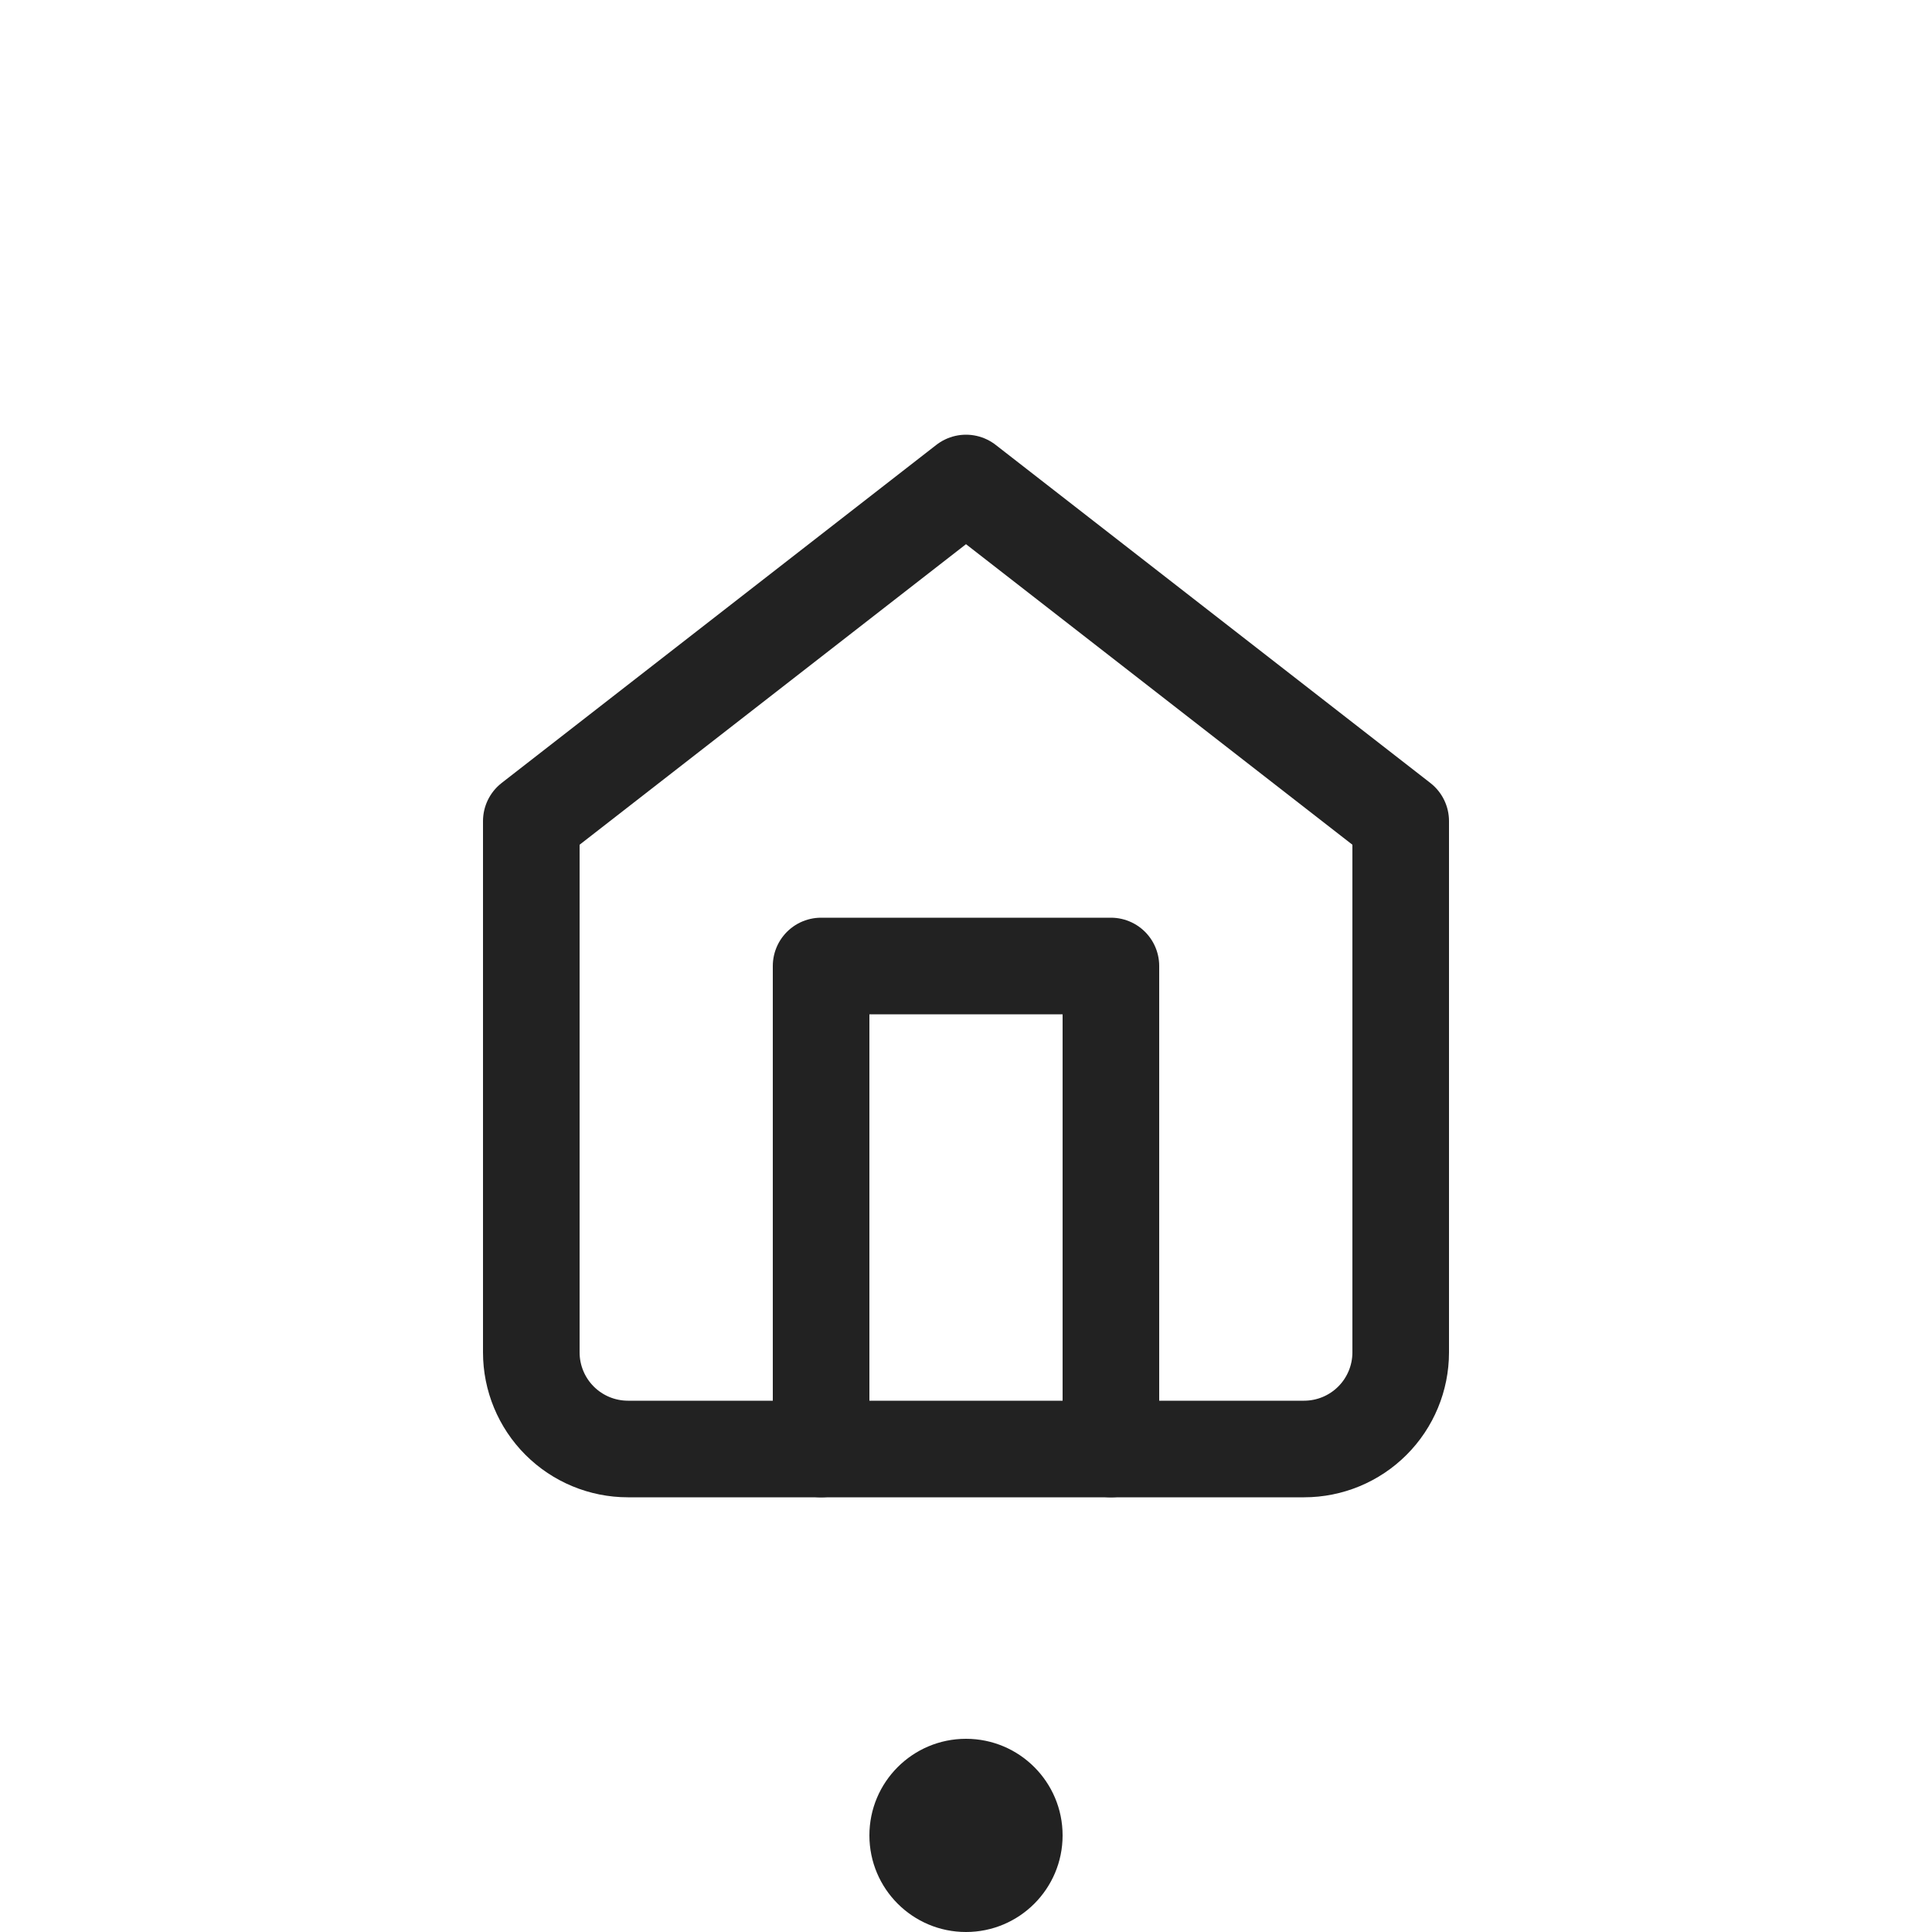
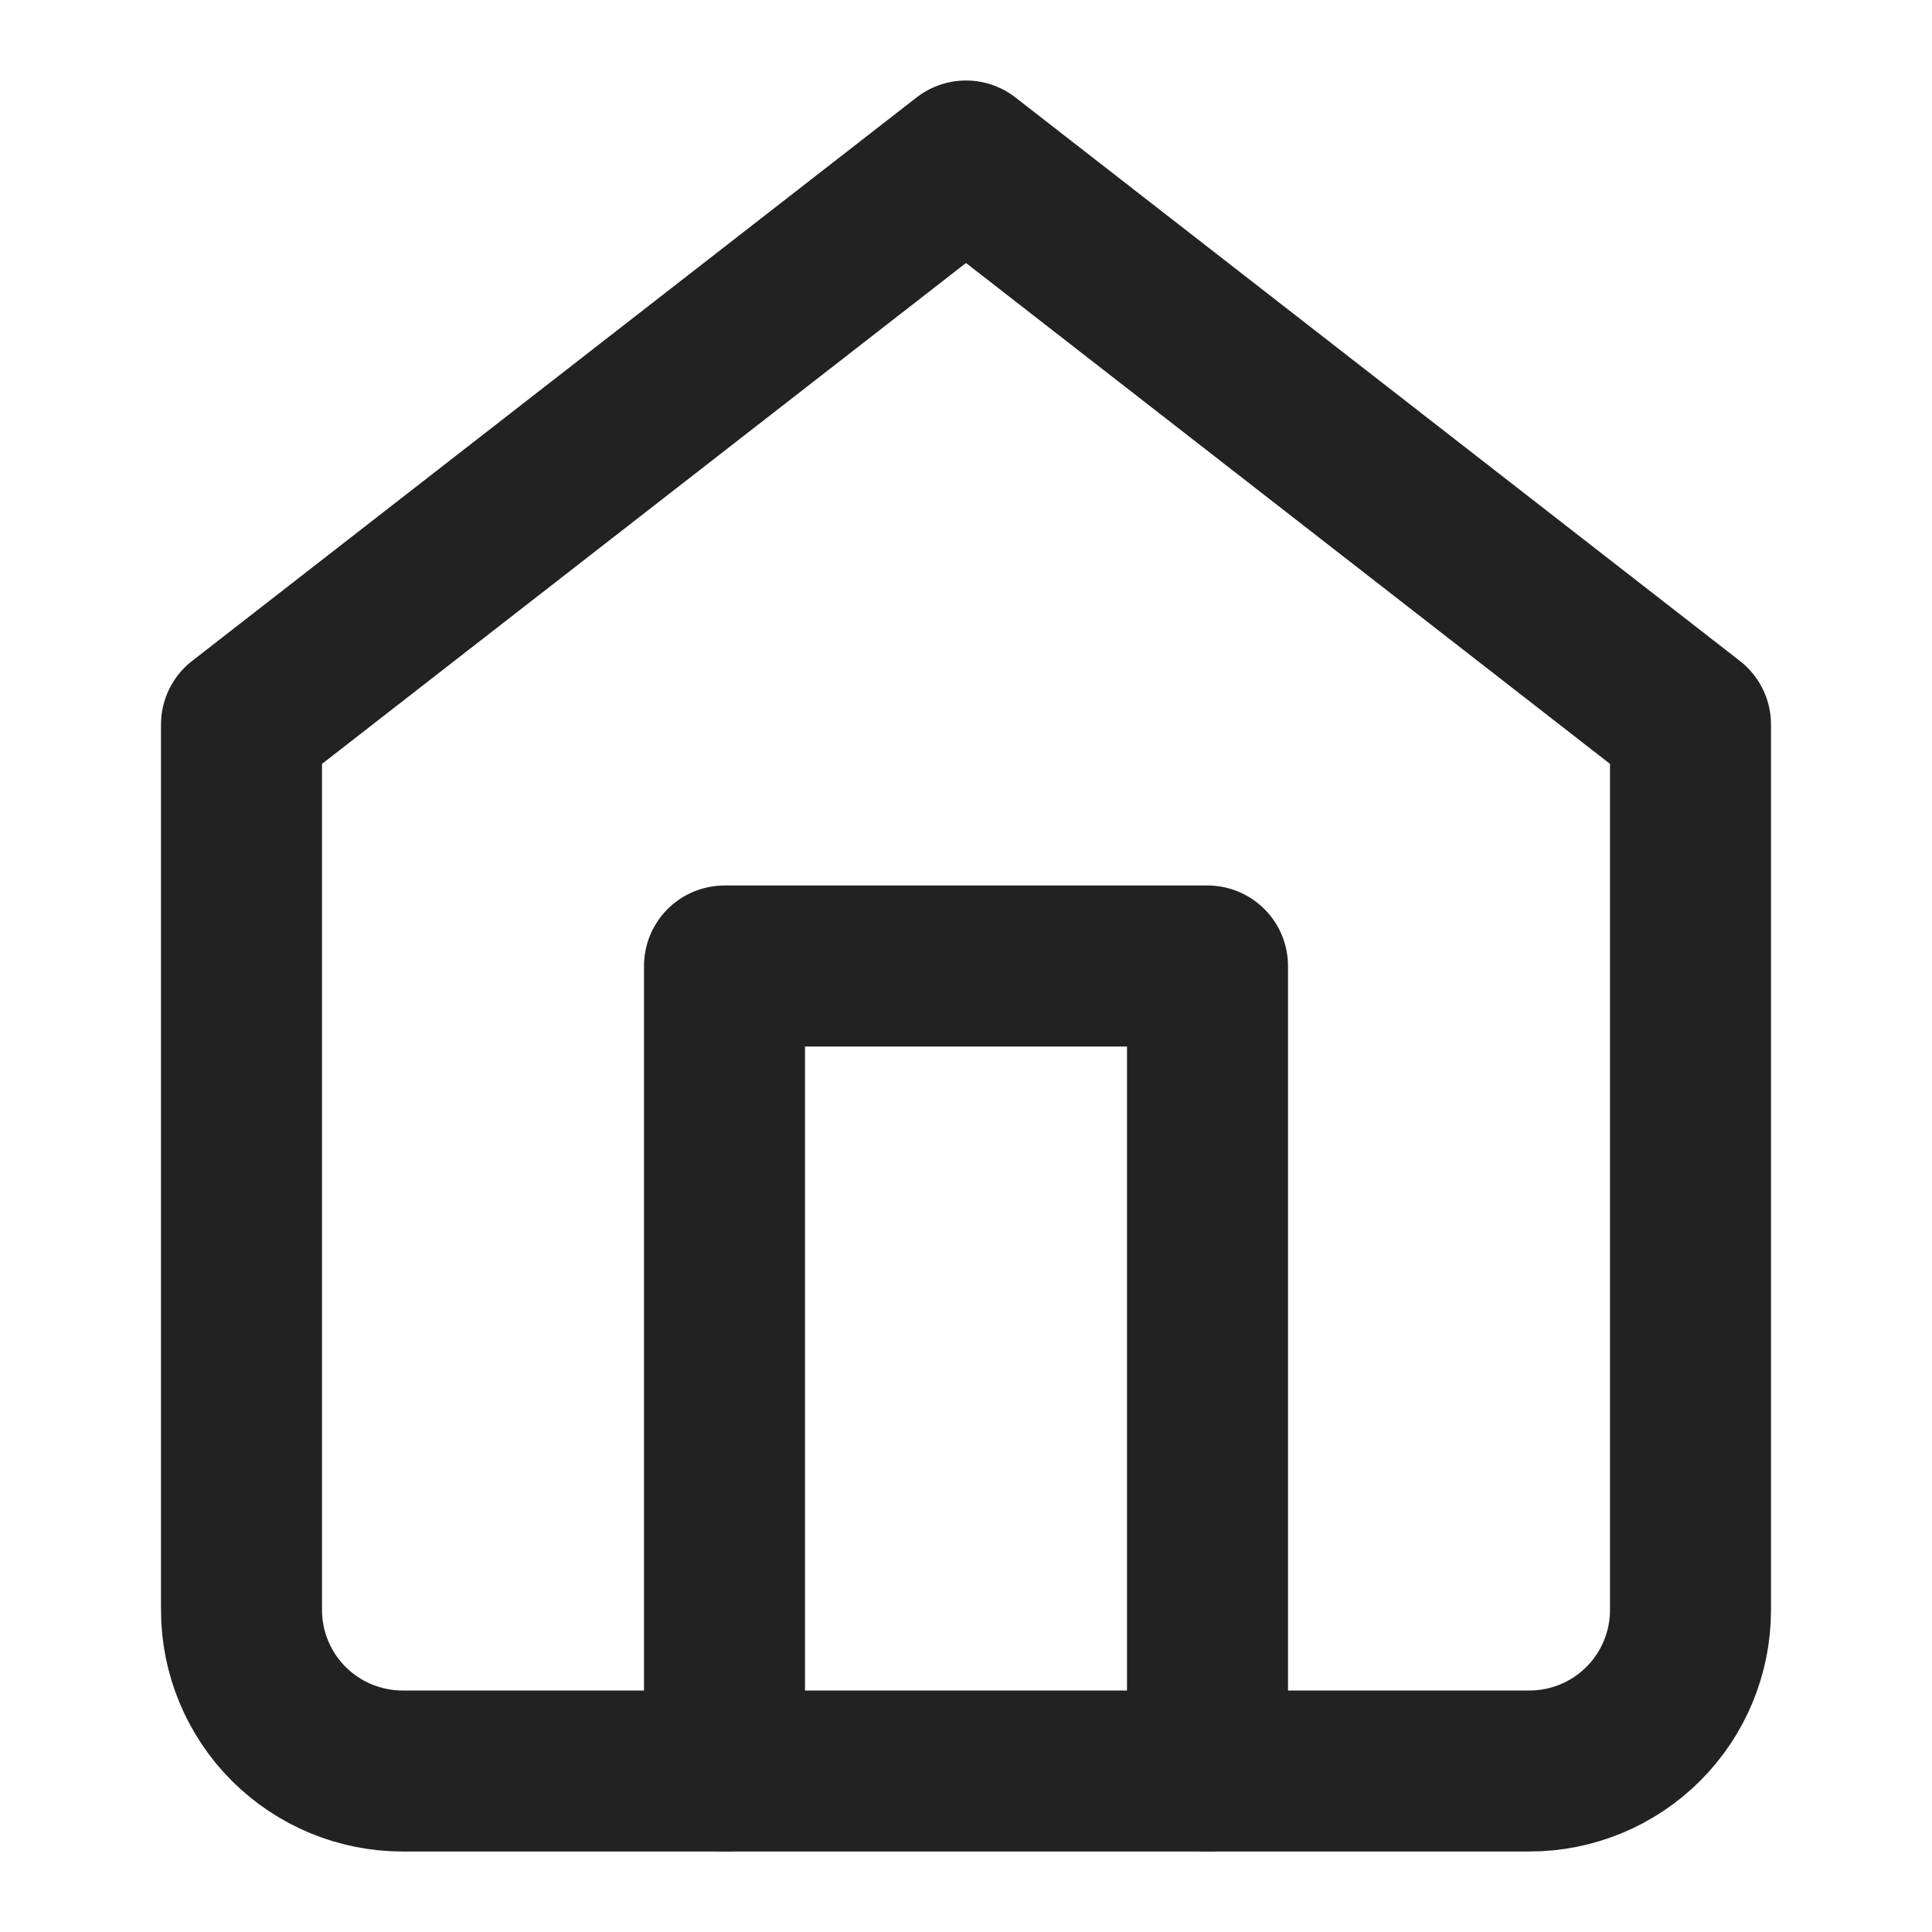
- <svg xmlns="http://www.w3.org/2000/svg" width="40" height="40" viewBox="0 0 40 40" fill="none">
-   <path d="M11 17L20 10L29 17V28C29 28.53 28.789 29.039 28.414 29.414C28.039 29.789 27.53 30 27 30H13C12.47 30 11.961 29.789 11.586 29.414C11.211 29.039 11 28.53 11 28V17Z" stroke="#222222" stroke-width="2" stroke-linecap="round" stroke-linejoin="round" />
-   <path d="M17 30V20H23V30" stroke="#222222" stroke-width="2" stroke-linecap="round" stroke-linejoin="round" />
-   <circle cx="20" cy="38" r="2" fill="#222222" />
+ <svg xmlns="http://www.w3.org/2000/svg" width="24" height="24" viewBox="0 0 24 24" fill="none">
+   <path d="M3 9L12 2L21 9V20C21 20.53 20.789 21.039 20.414 21.414C20.039 21.789 19.53 22 19 22H5C4.47 22 3.961 21.789 3.586 21.414C3.211 21.039 3 20.53 3 20V9Z" stroke="#222222" stroke-width="2" stroke-linecap="round" stroke-linejoin="round" />
+   <path d="M9 22V12H15V22" stroke="#222222" stroke-width="2" stroke-linecap="round" stroke-linejoin="round" />
</svg>
